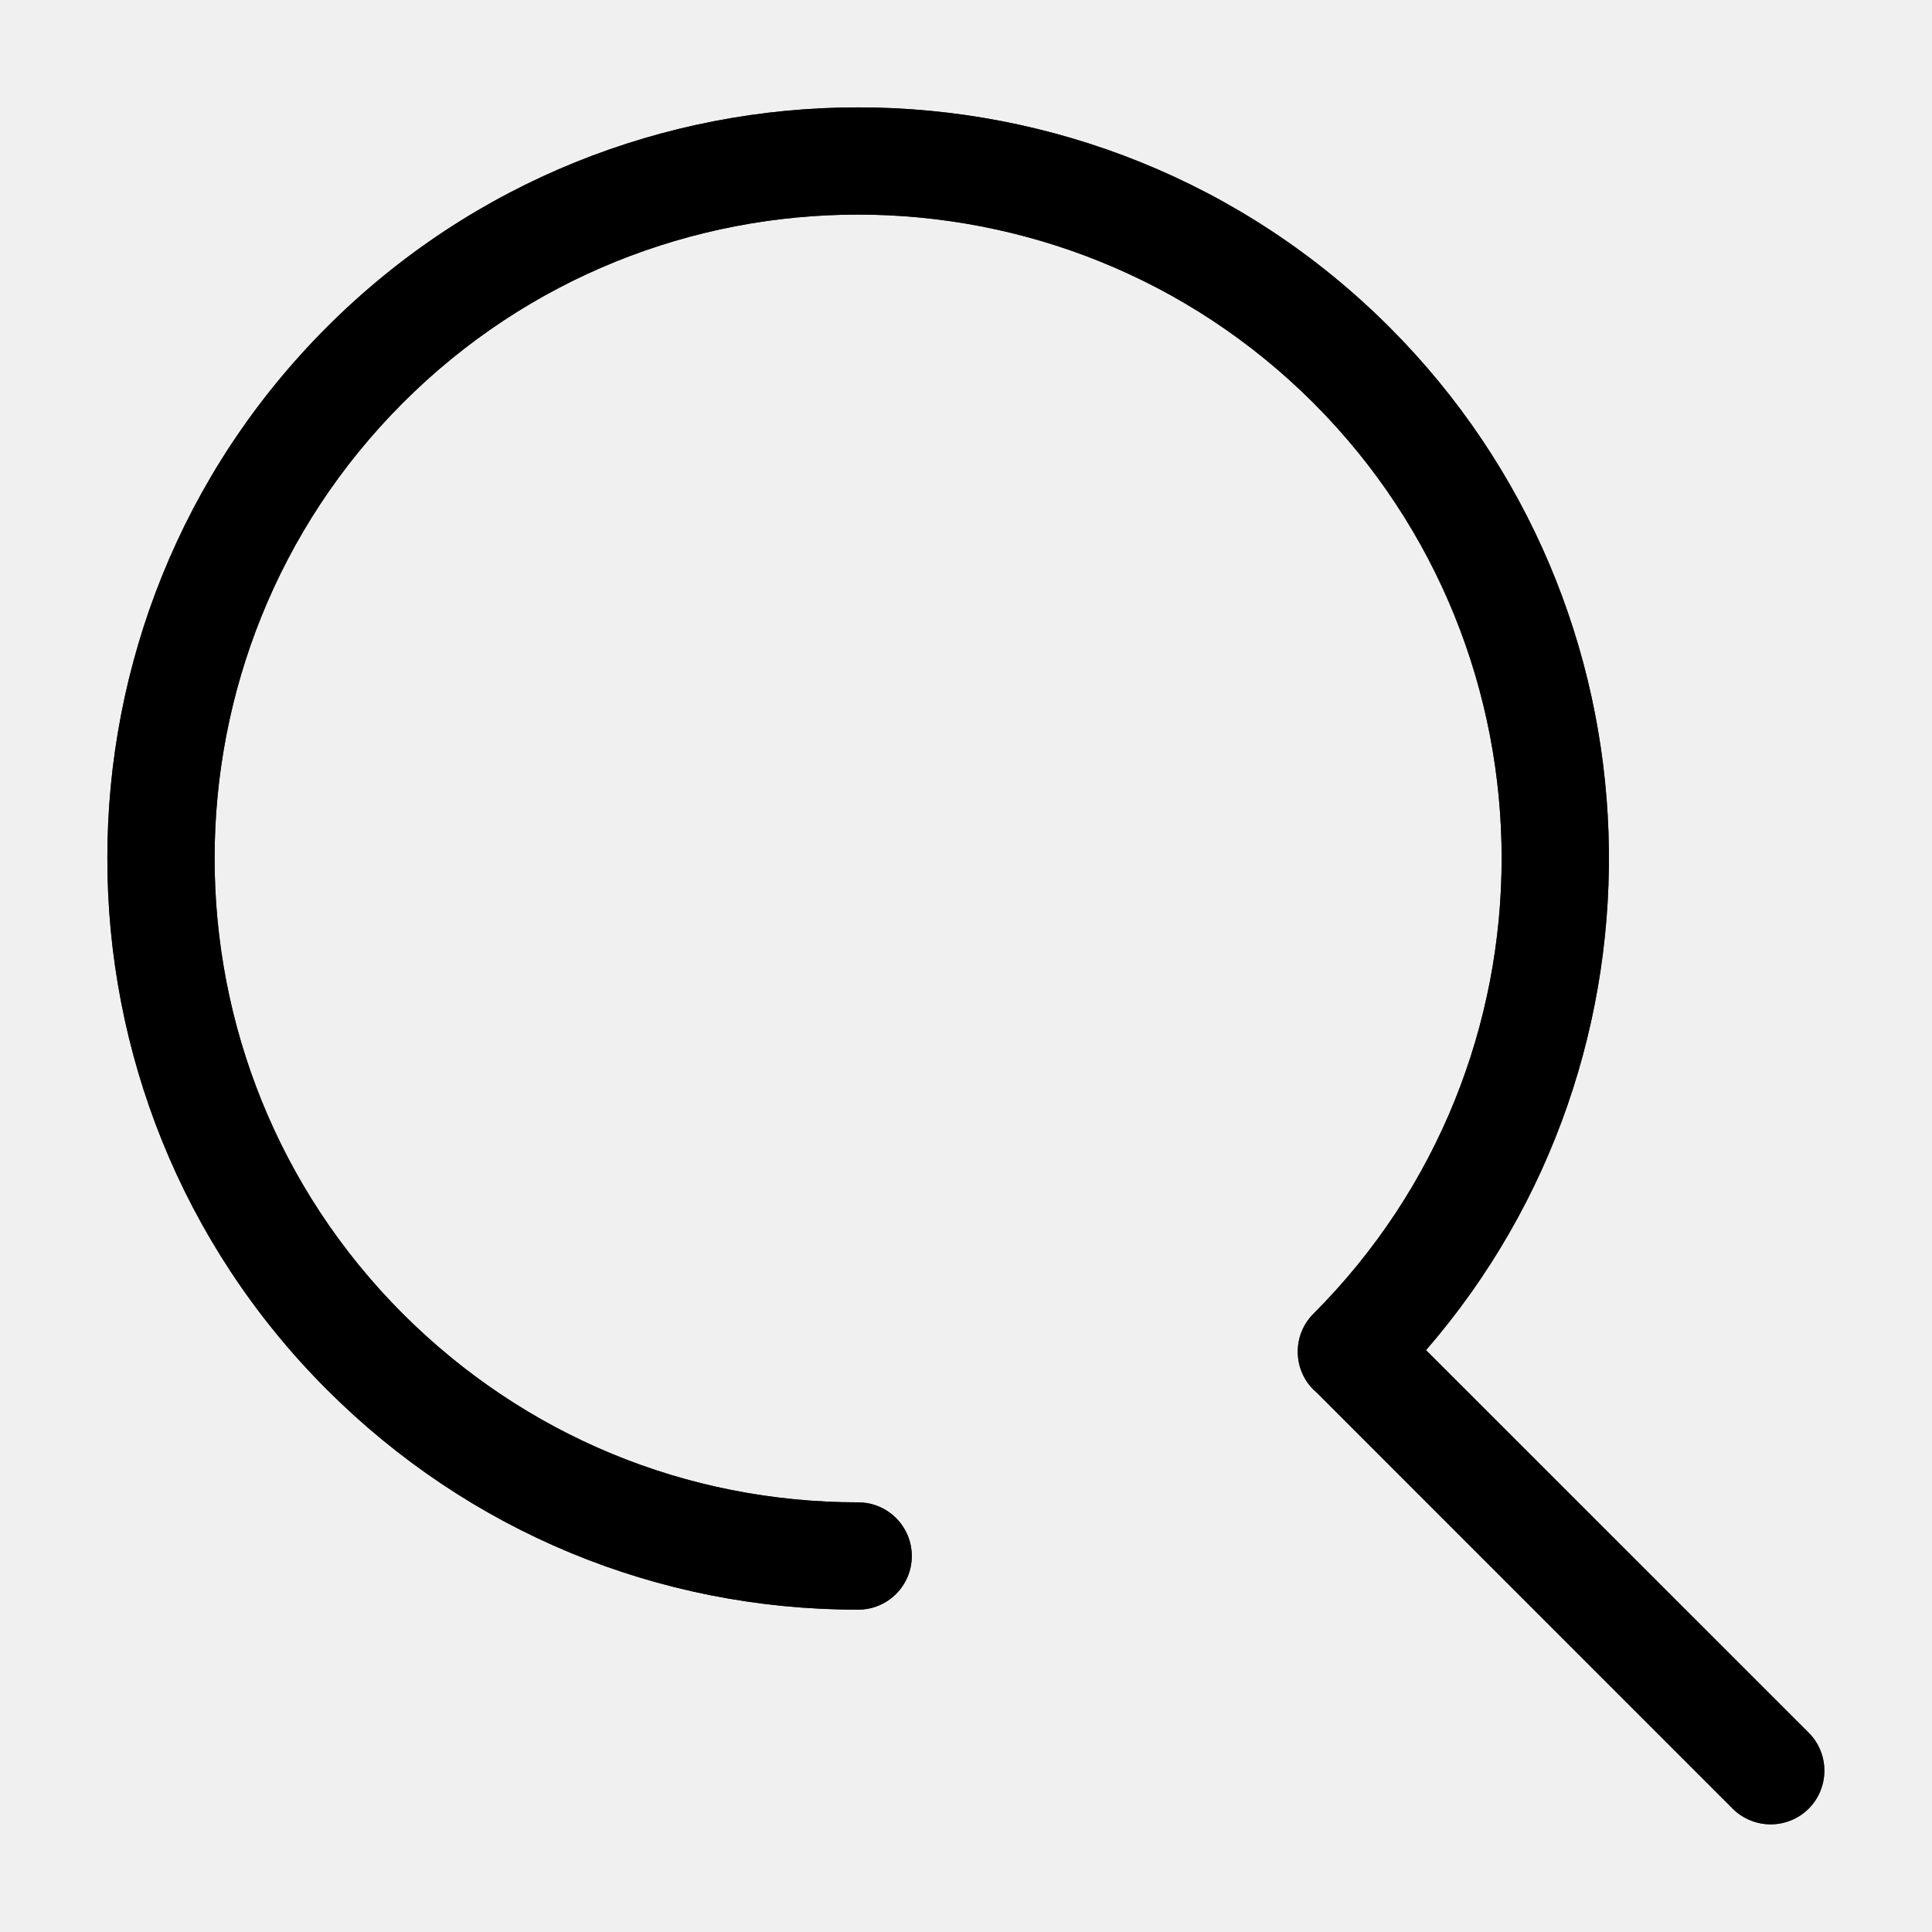
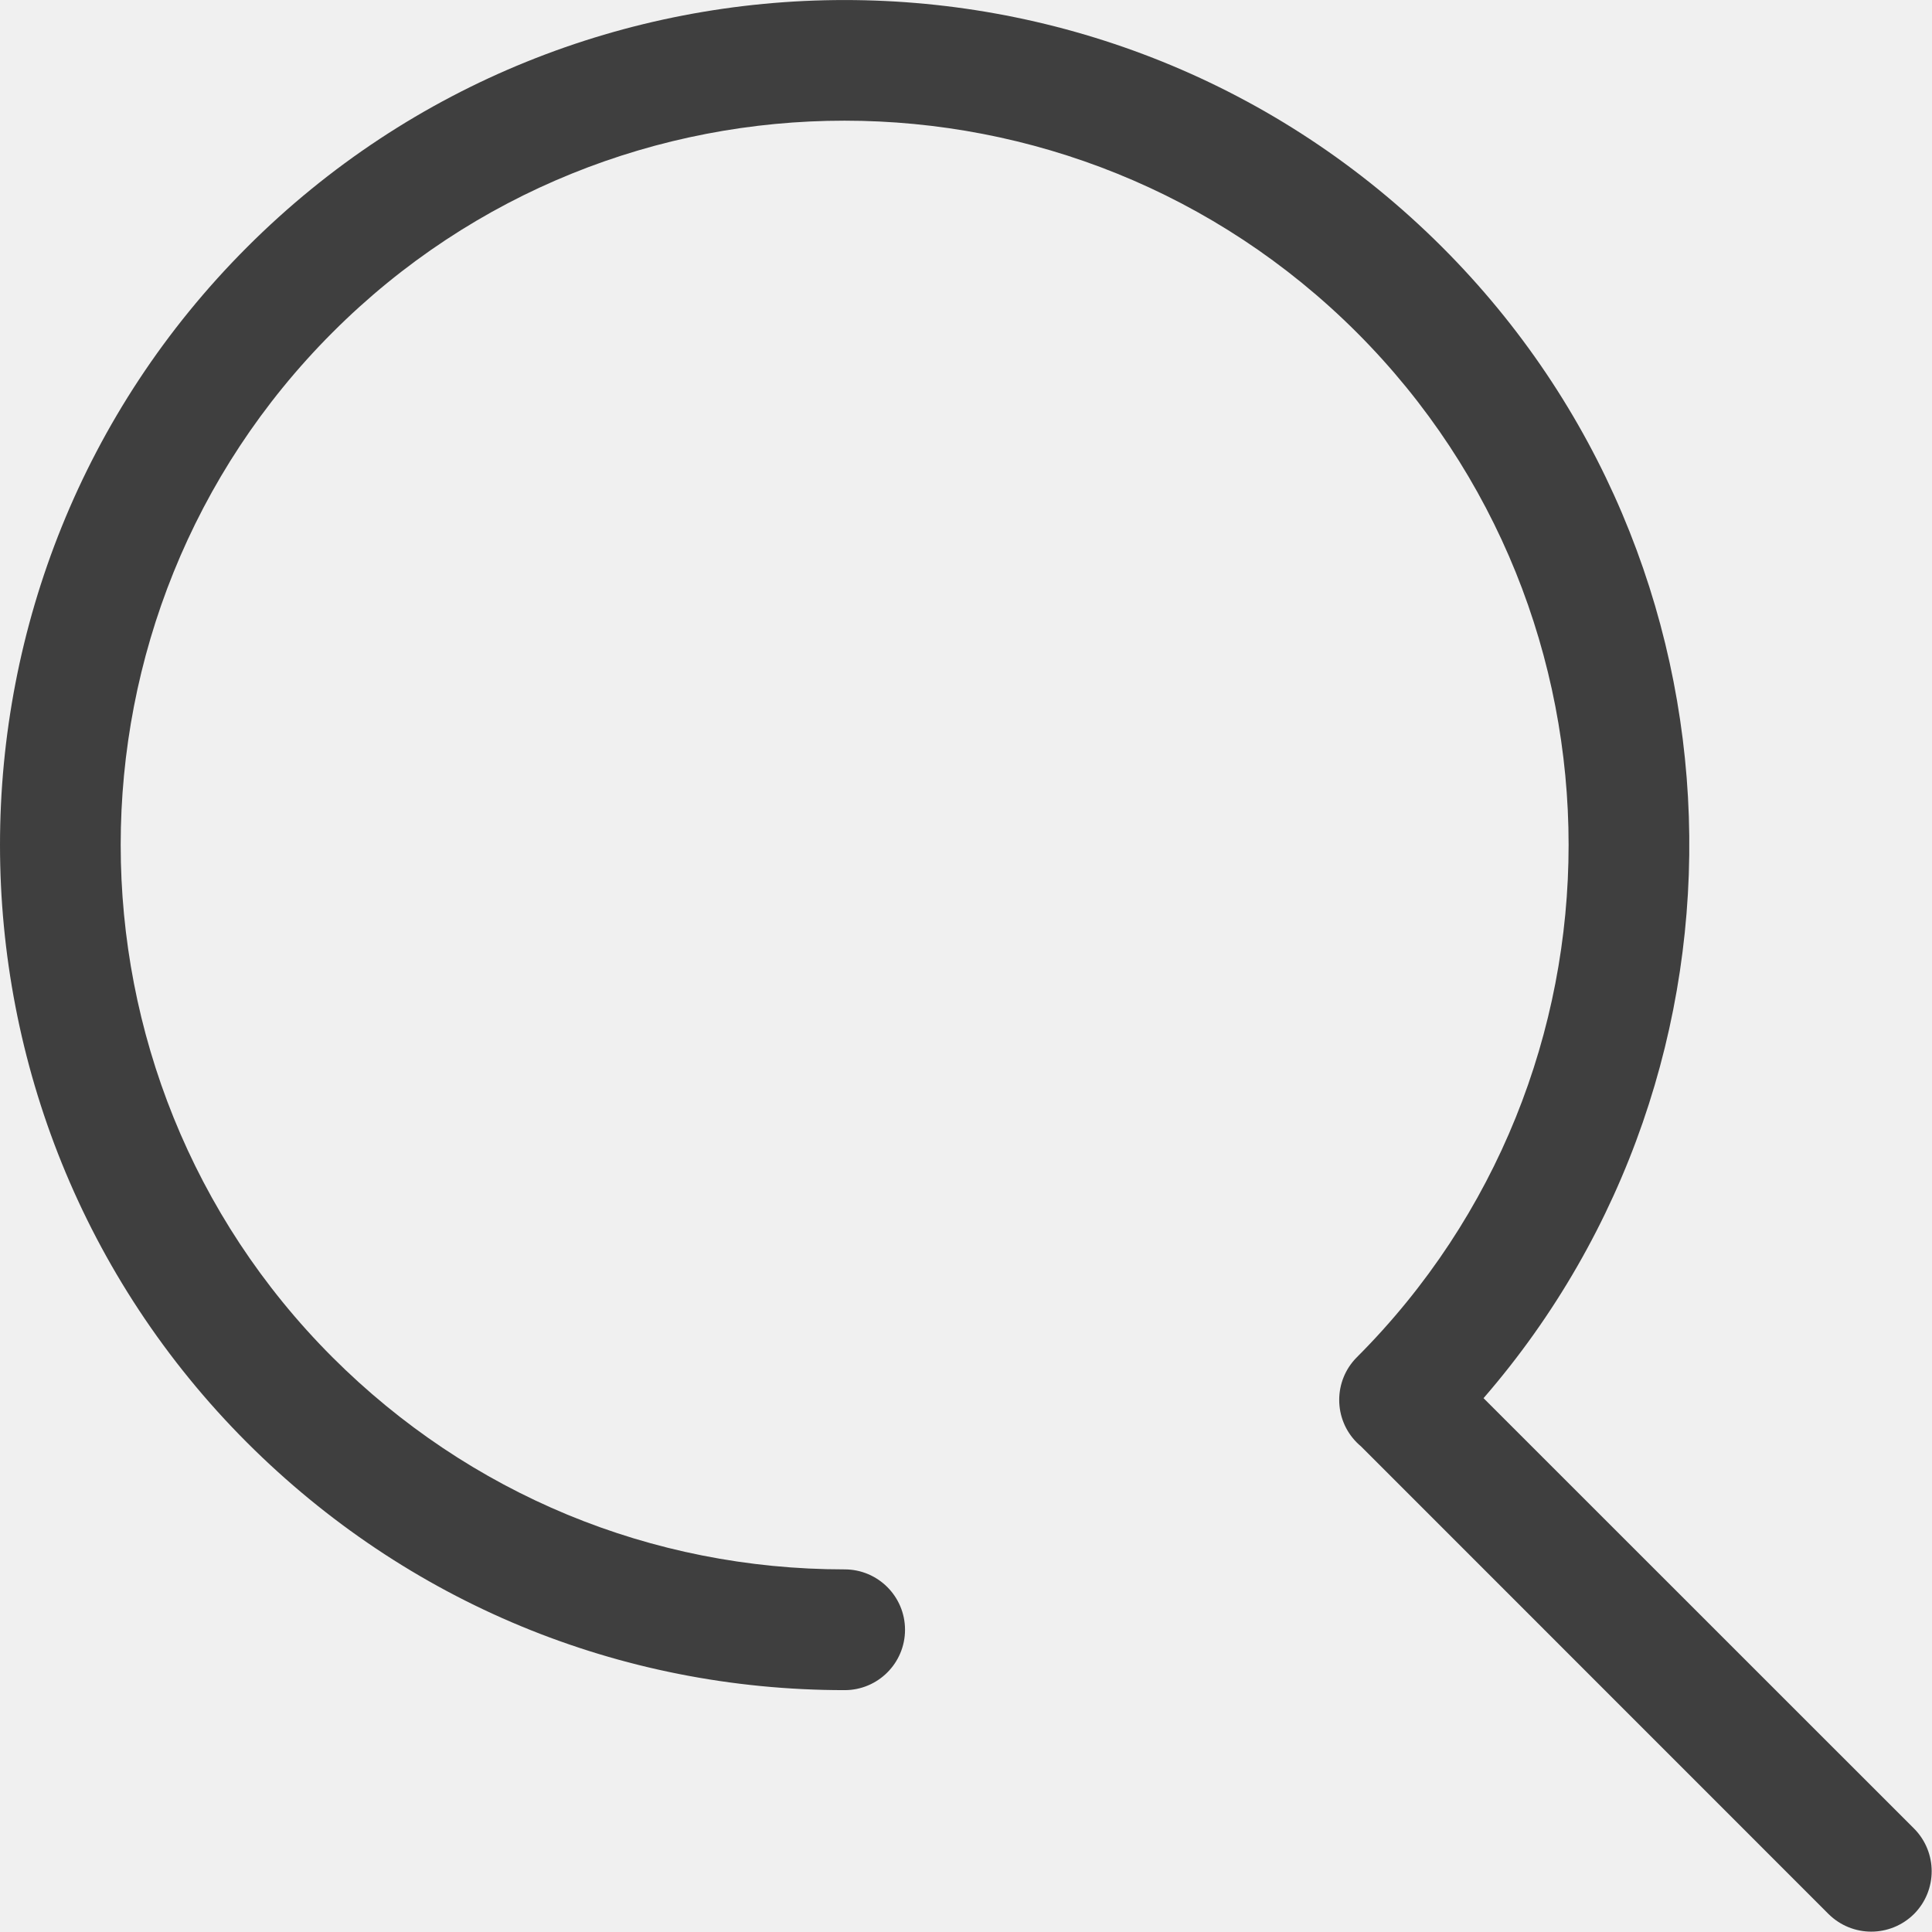
- <svg xmlns="http://www.w3.org/2000/svg" xmlns:xlink="http://www.w3.org/1999/xlink" width="18" height="18" viewBox="0 0 18 18">
+ <svg xmlns="http://www.w3.org/2000/svg" xmlns:xlink="http://www.w3.org/1999/xlink" width="16" height="16" viewBox="0 0 16 16">
  <defs>
    <path id="search-a" d="M11.271,11.978 L15.143,15.851 C15.241,15.948 15.369,15.997 15.497,15.997 C15.625,15.997 15.753,15.948 15.851,15.851 C16.046,15.655 16.046,15.339 15.851,15.143 L12.286,11.579 C14.667,8.832 14.553,4.656 11.944,2.047 C9.214,-0.682 4.774,-0.682 2.046,2.047 C-0.682,4.776 -0.682,9.218 2.046,11.947 C3.369,13.269 5.126,13.997 6.995,13.997 C7.271,13.997 7.495,13.773 7.495,13.497 C7.495,13.221 7.271,12.997 6.995,12.997 C5.392,12.997 3.887,12.373 2.753,11.24 C0.415,8.9 0.415,5.094 2.753,2.754 C5.09,0.414 8.896,0.415 11.237,2.754 C13.575,5.094 13.575,8.9 11.237,11.24 C11.042,11.435 11.042,11.752 11.237,11.947 C11.248,11.958 11.259,11.968 11.271,11.978 Z" />
  </defs>
-   <g fill="none" fill-rule="evenodd" transform="translate(1 1)">
-     <mask id="search-b" fill="#fff">
-       <use xlink:href="#search-a" />
-     </mask>
+   <g fill="none" fill-rule="evenodd">
    <use fill="#3F3F3F" xlink:href="#search-a" />
-     <g fill="#000" mask="url(#search-b)">
-       <rect width="16" height="16" />
-     </g>
  </g>
</svg>
